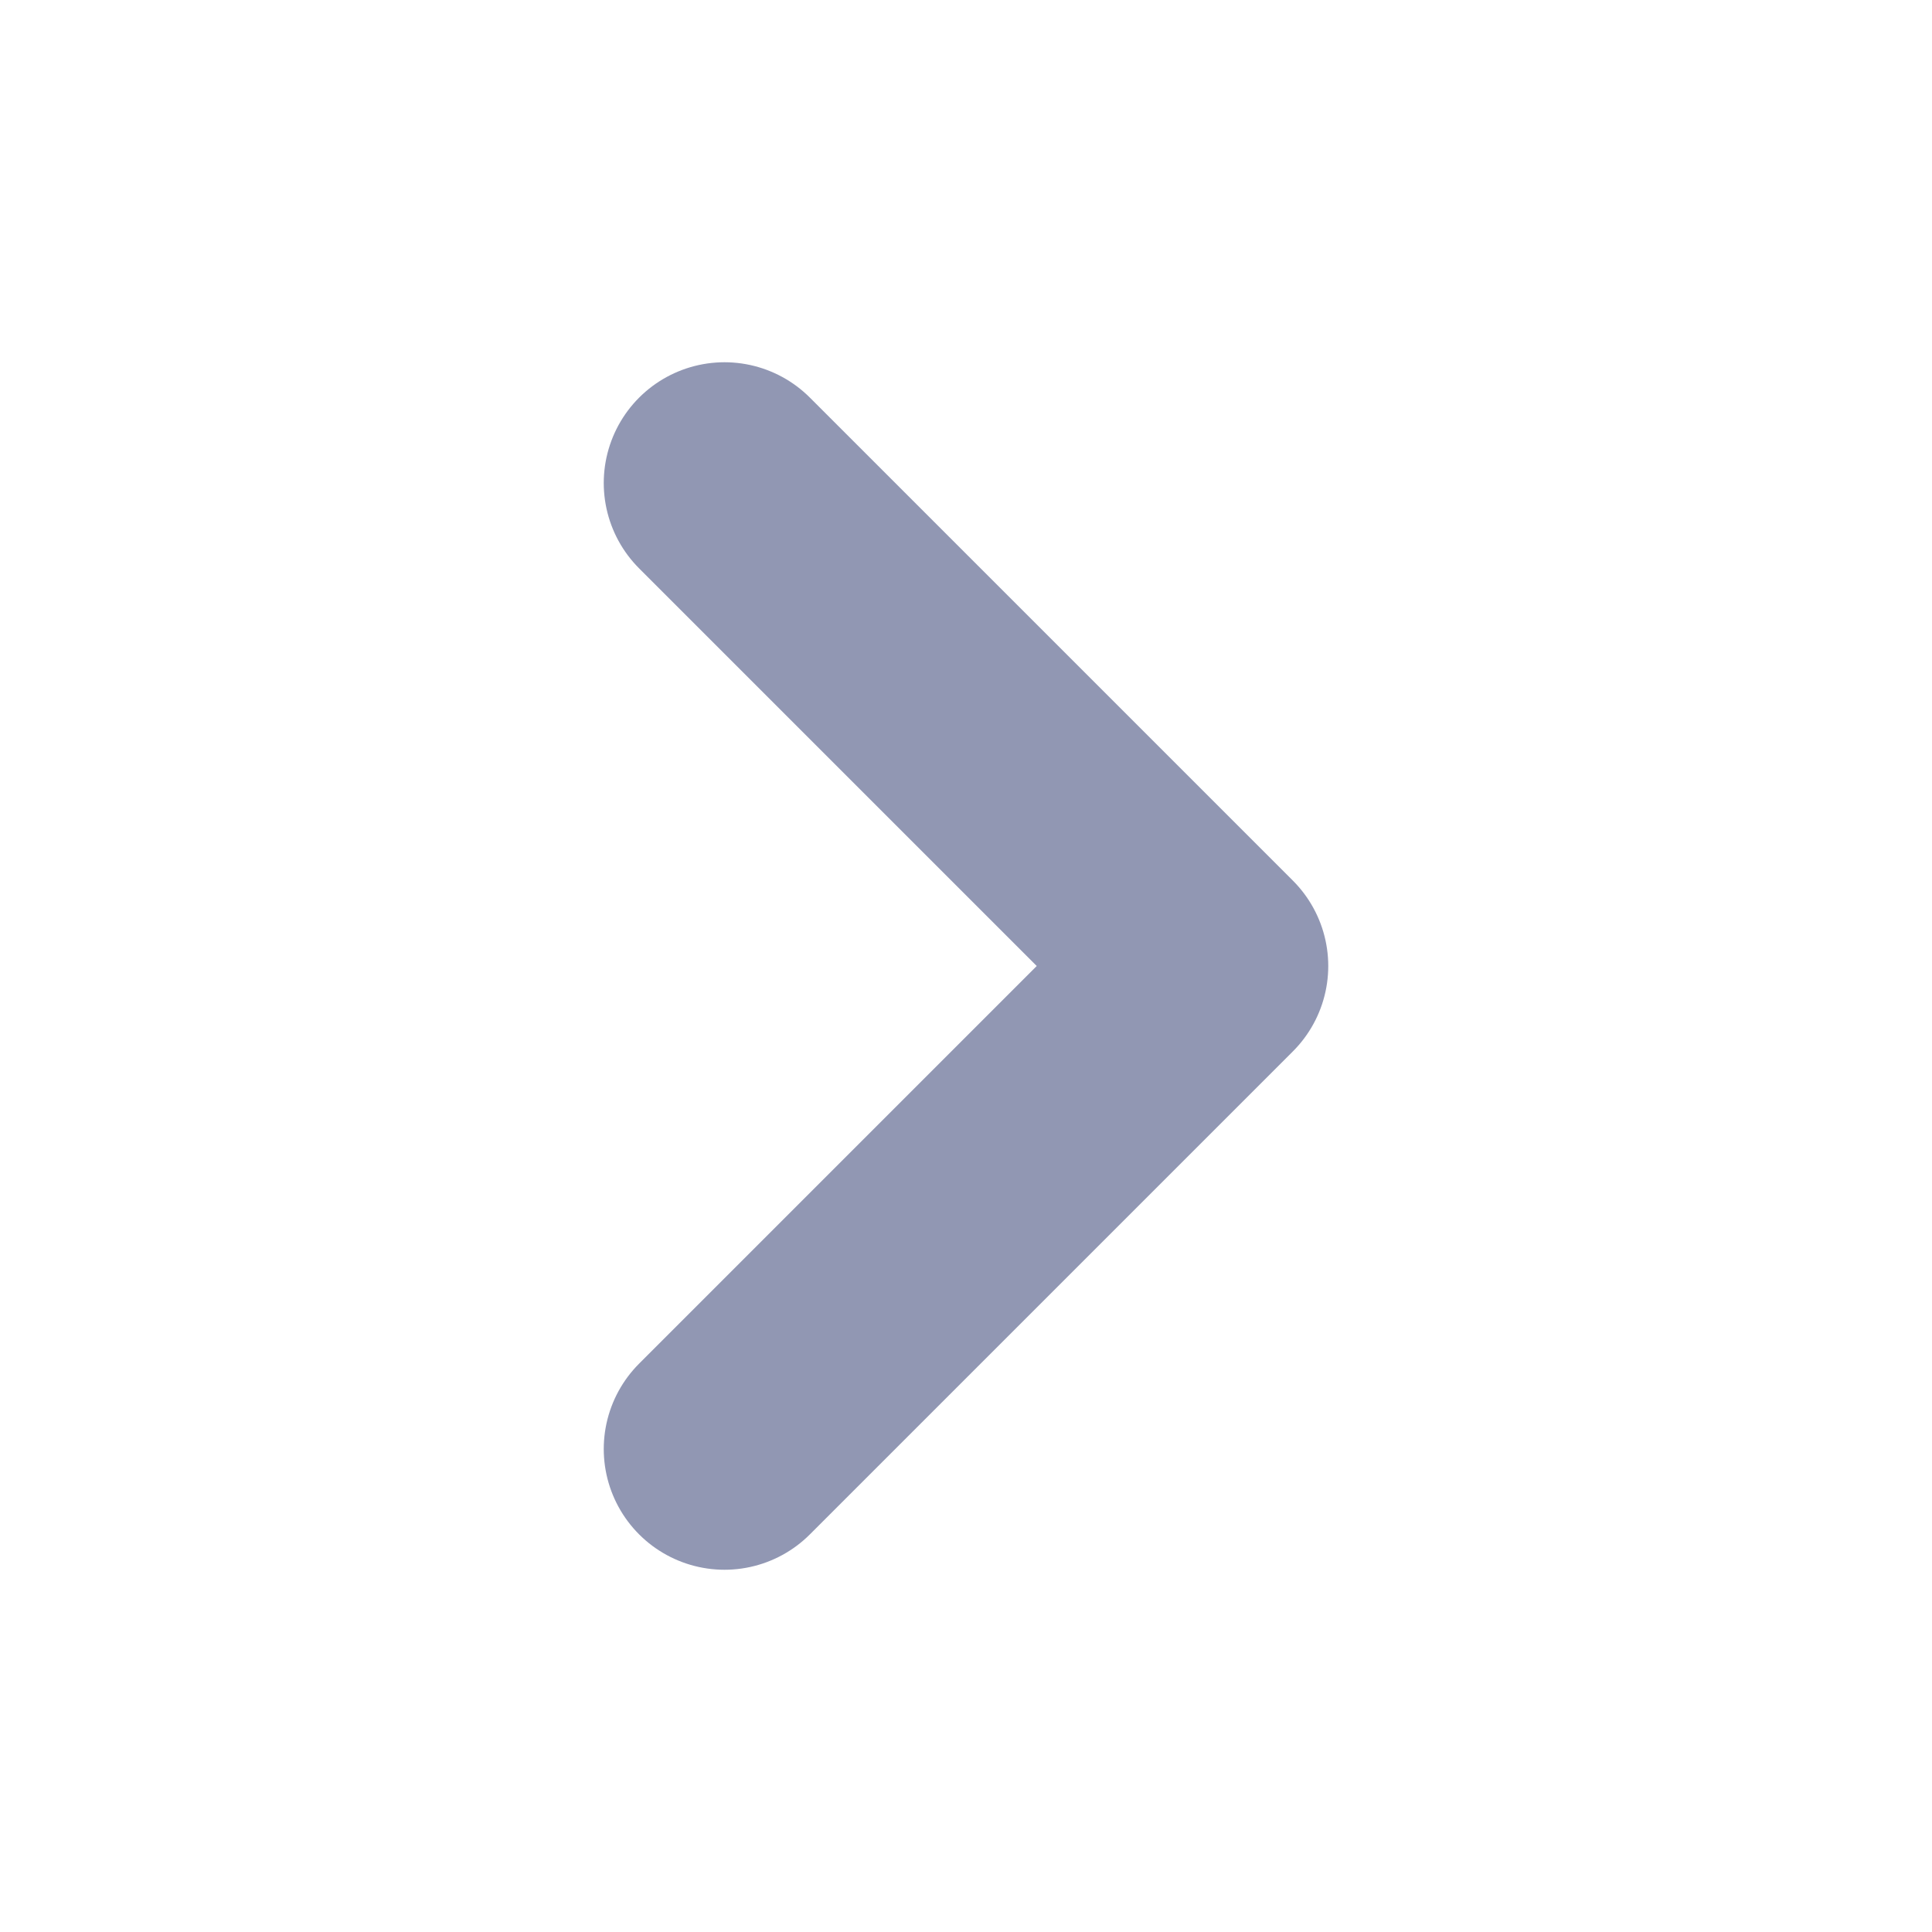
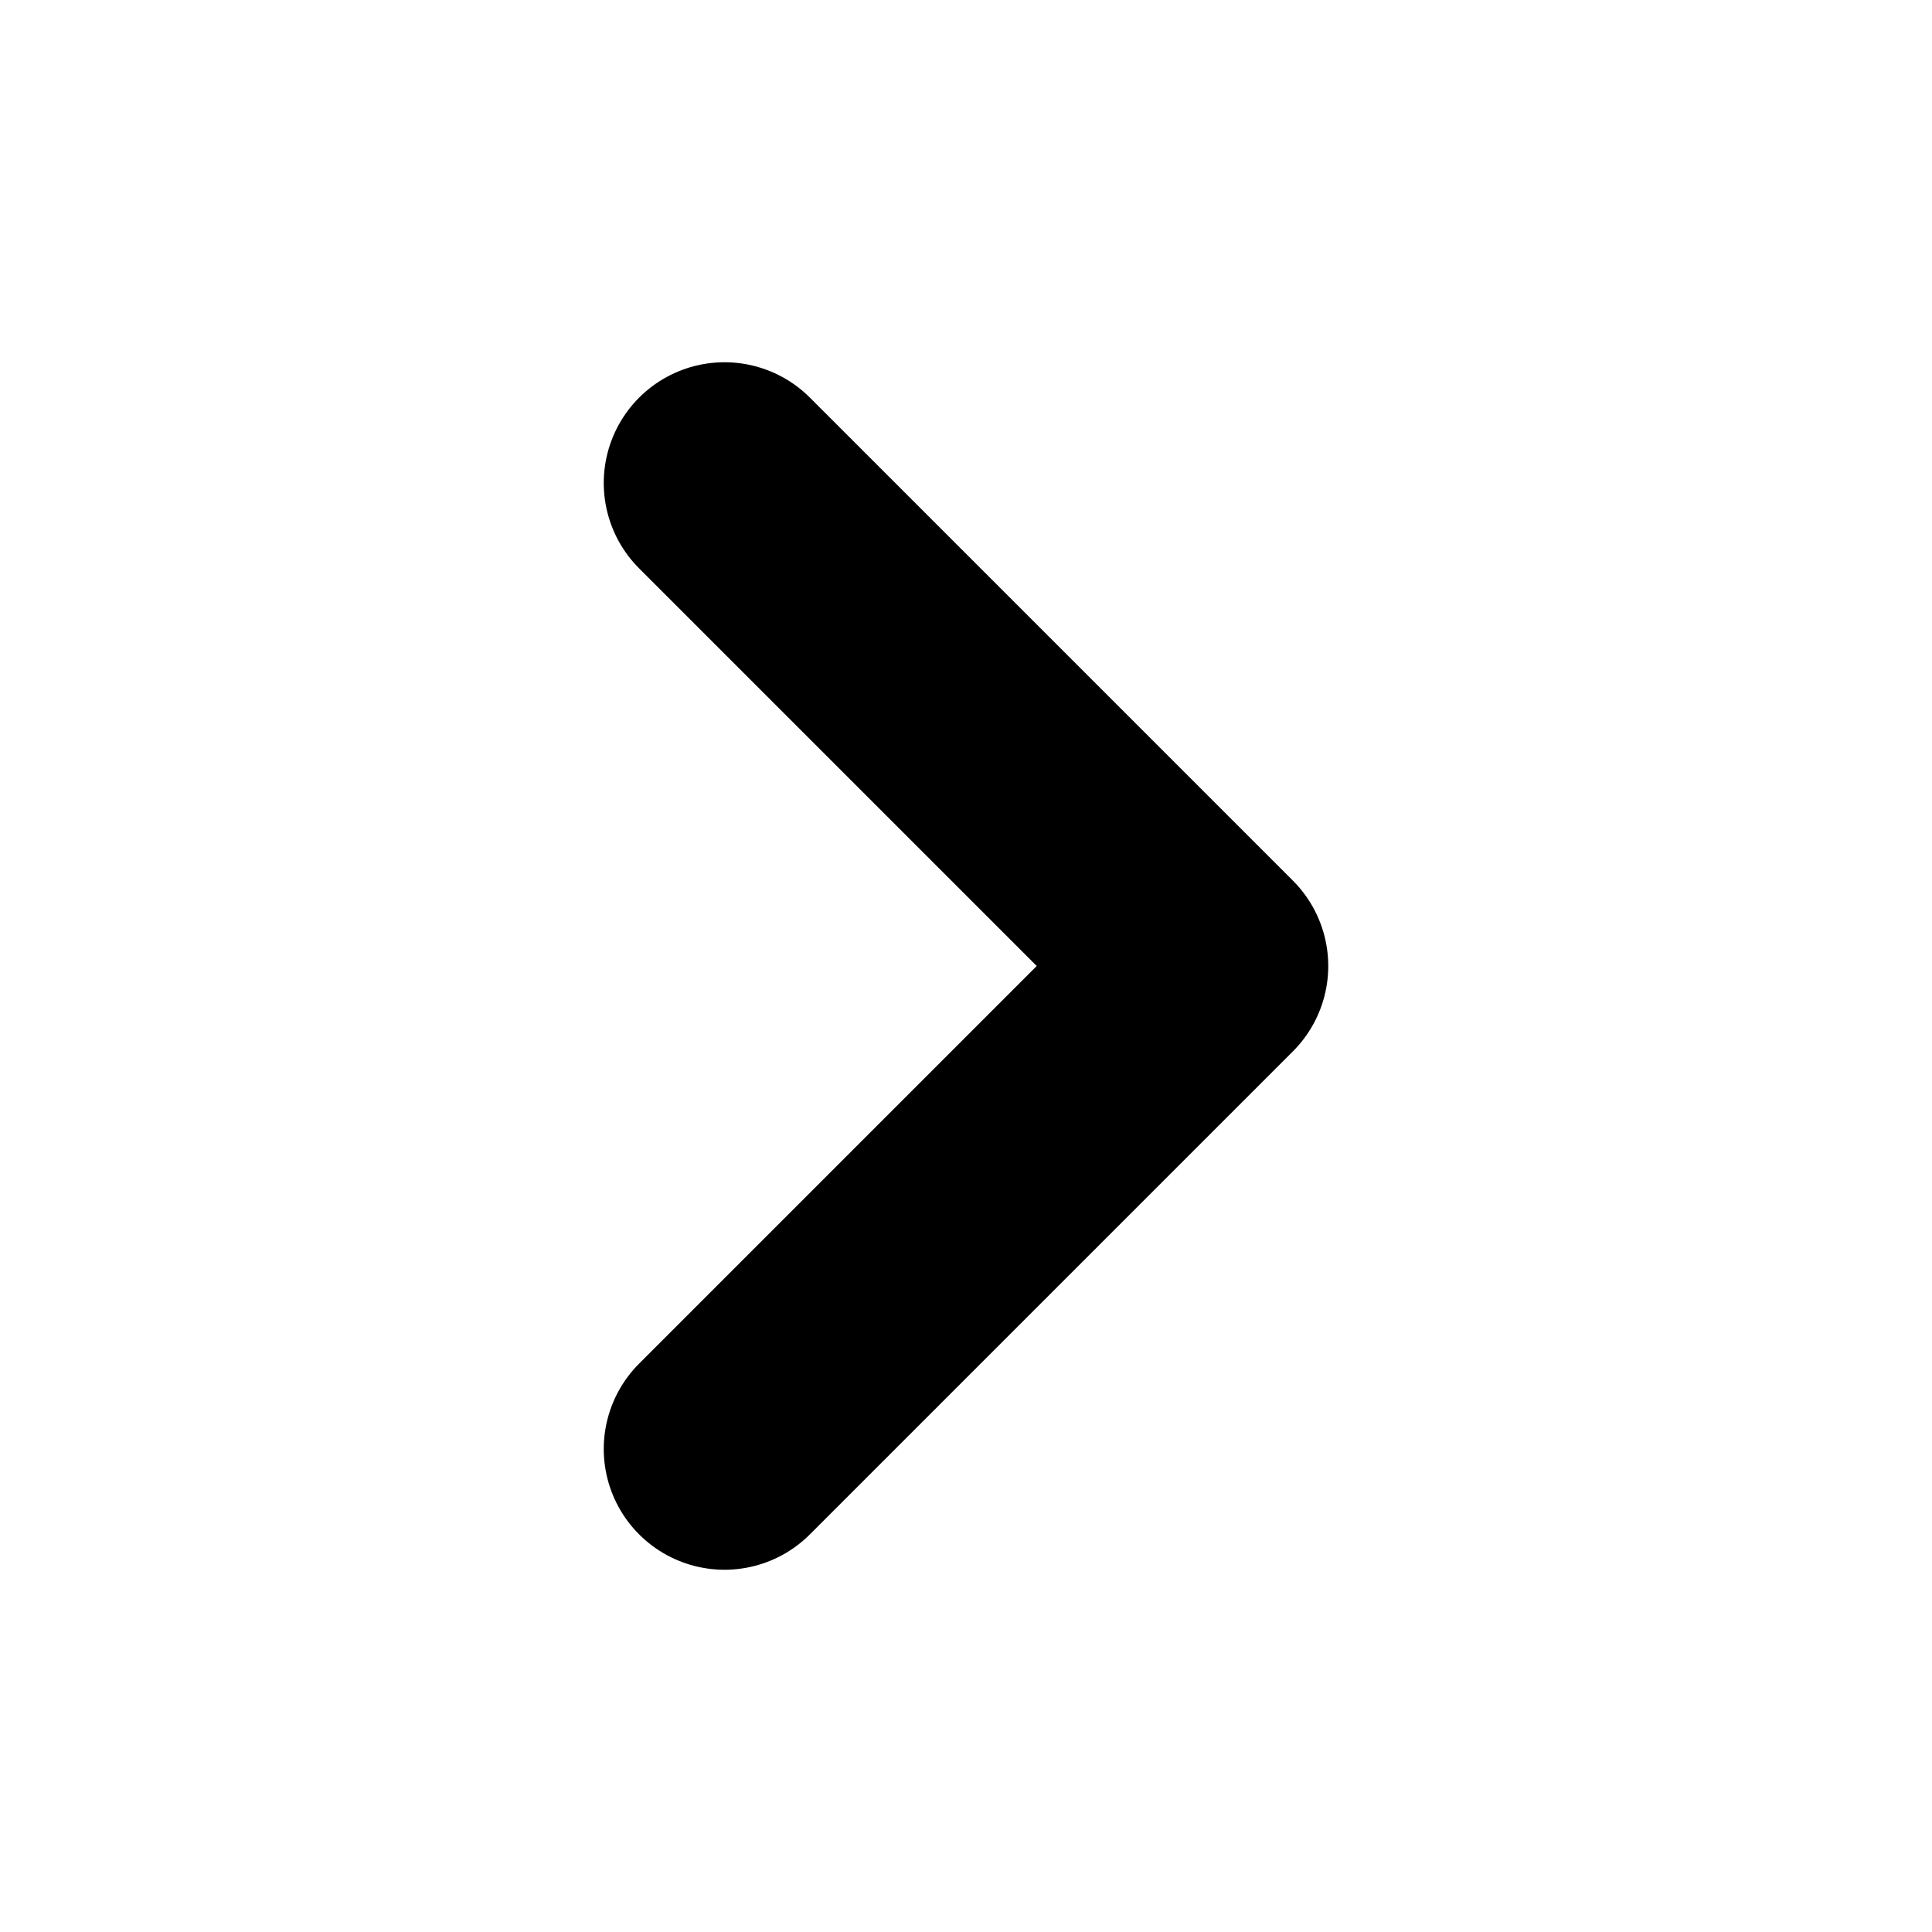
<svg xmlns="http://www.w3.org/2000/svg" width="16" height="16" viewBox="0 0 16 16" fill="none">
-   <path d="M6 12L10 8L6 4" stroke="#9197B3" stroke-width="2" stroke-linecap="round" stroke-linejoin="round" />
+   <path d="M6 12L10 8L6 4" stroke="currentColor" stroke-width="2" stroke-linecap="round" stroke-linejoin="round" />
</svg>
